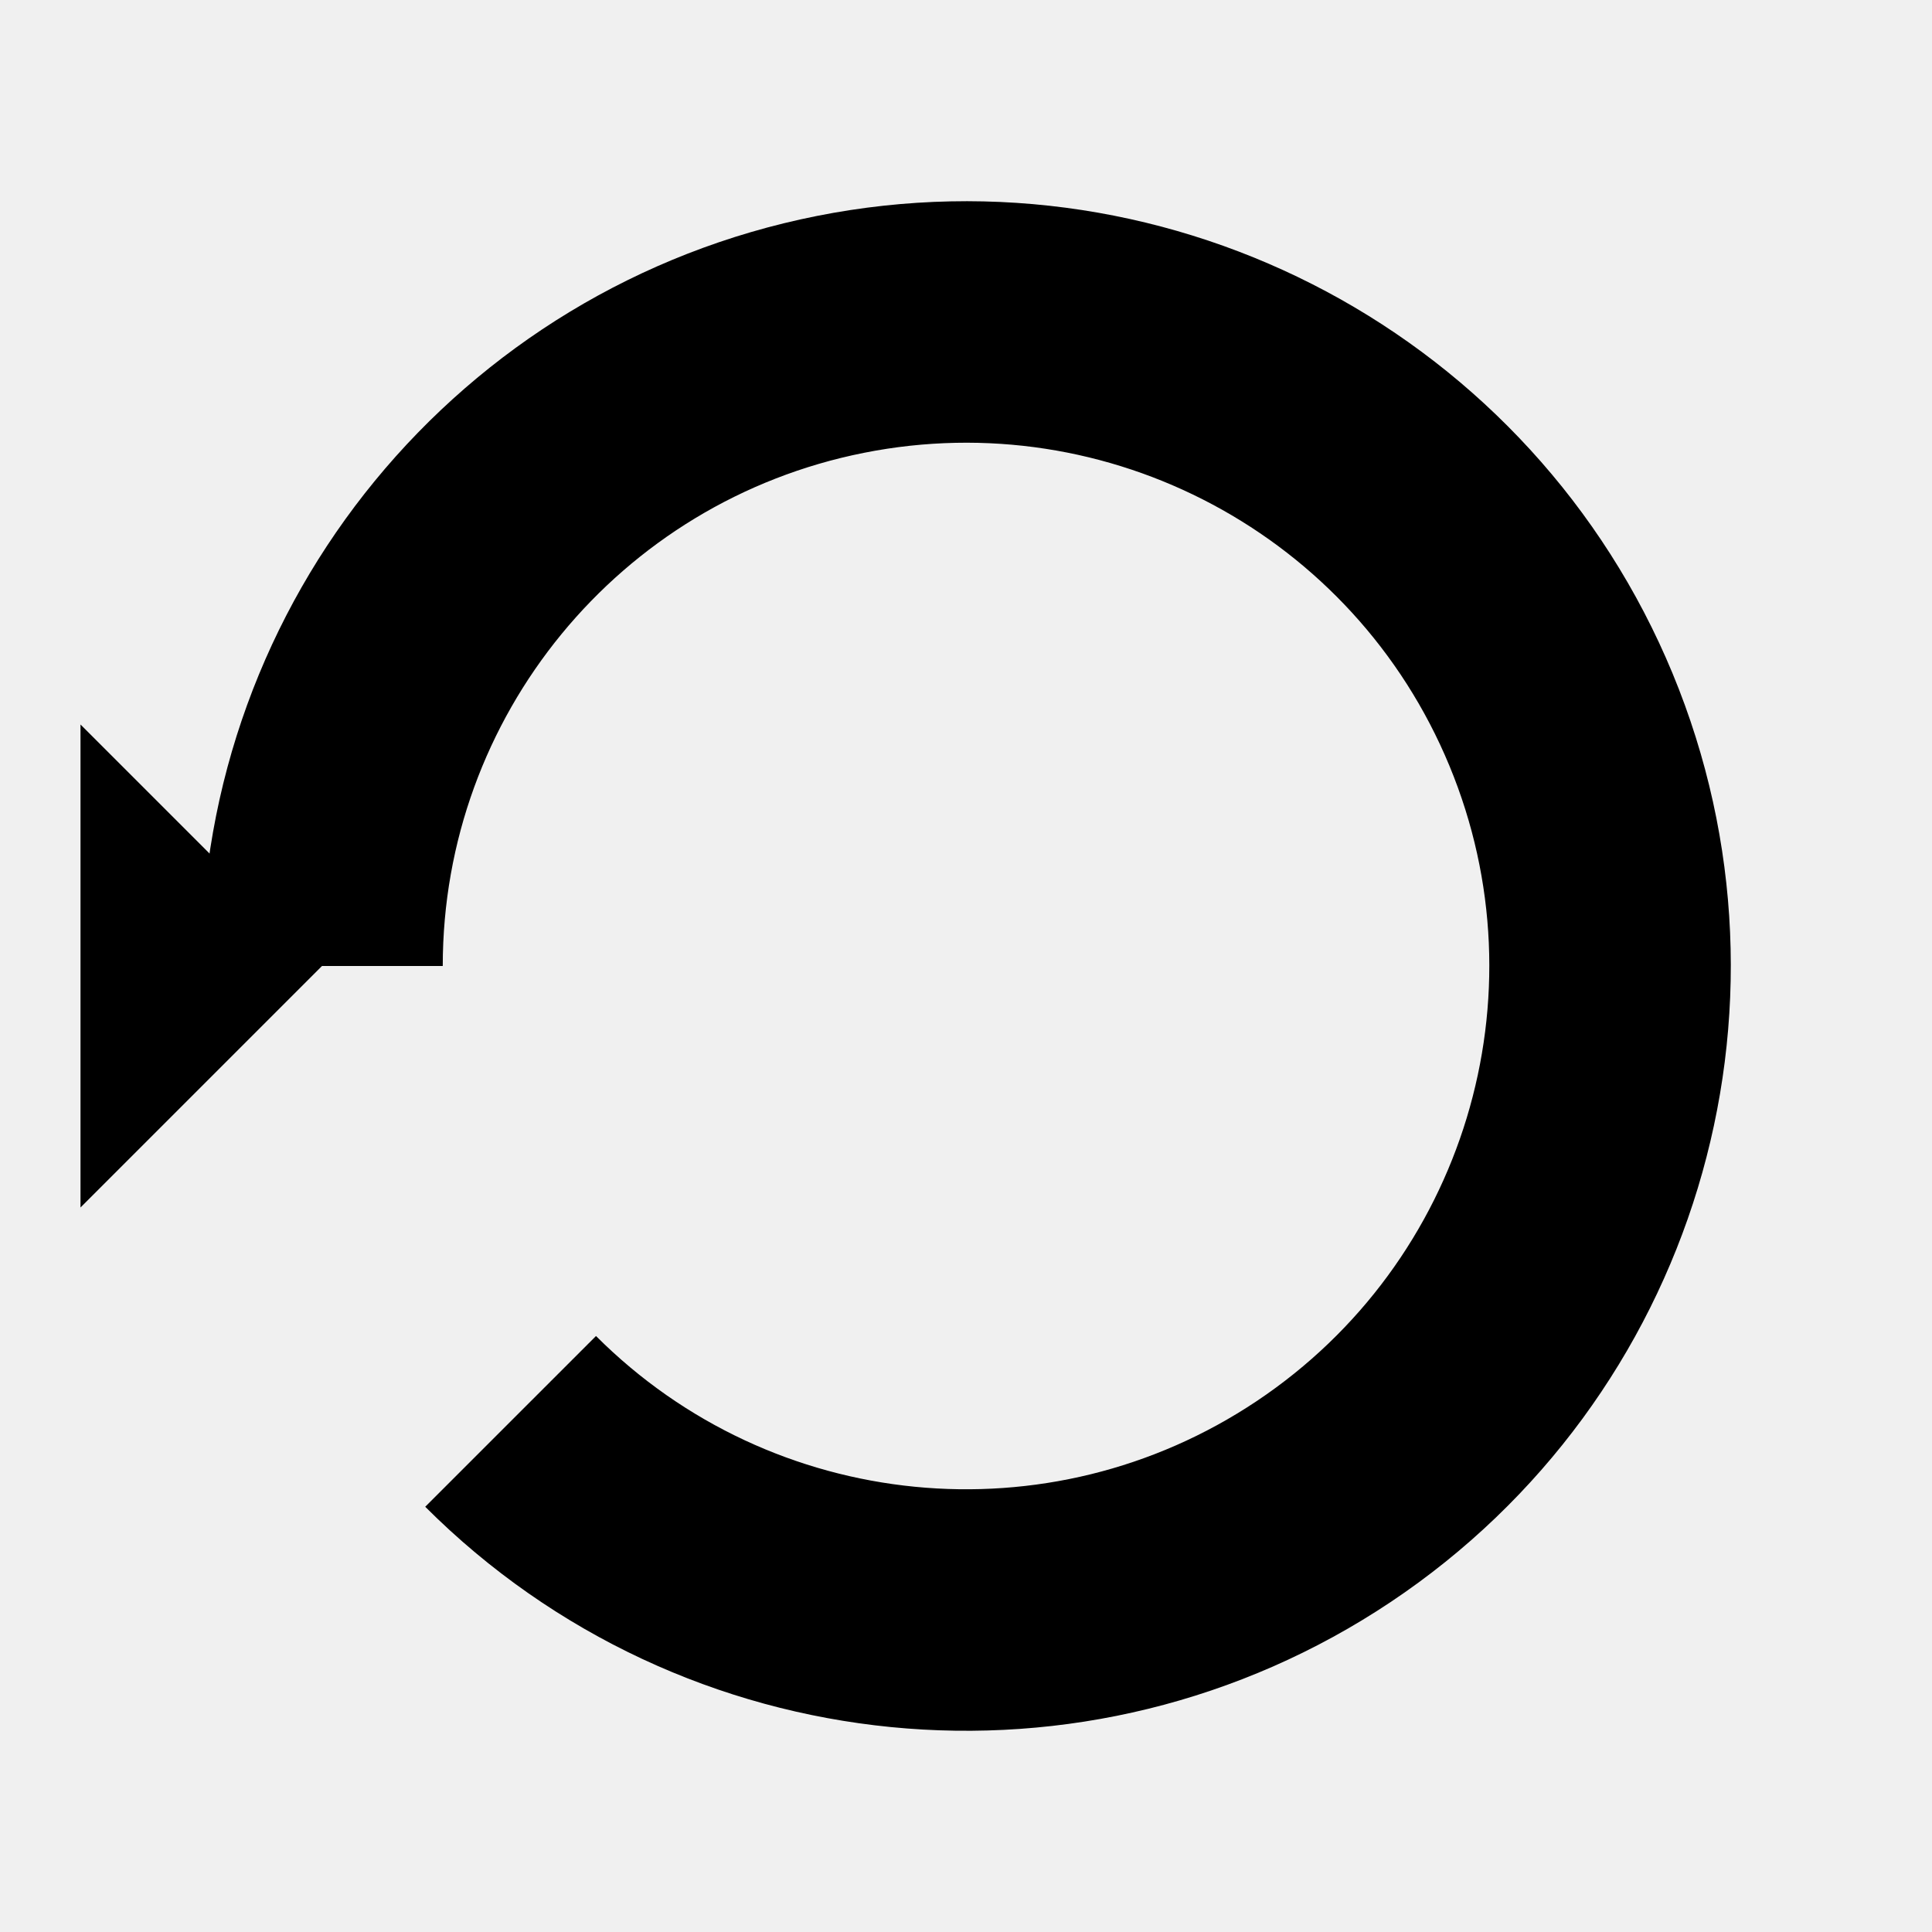
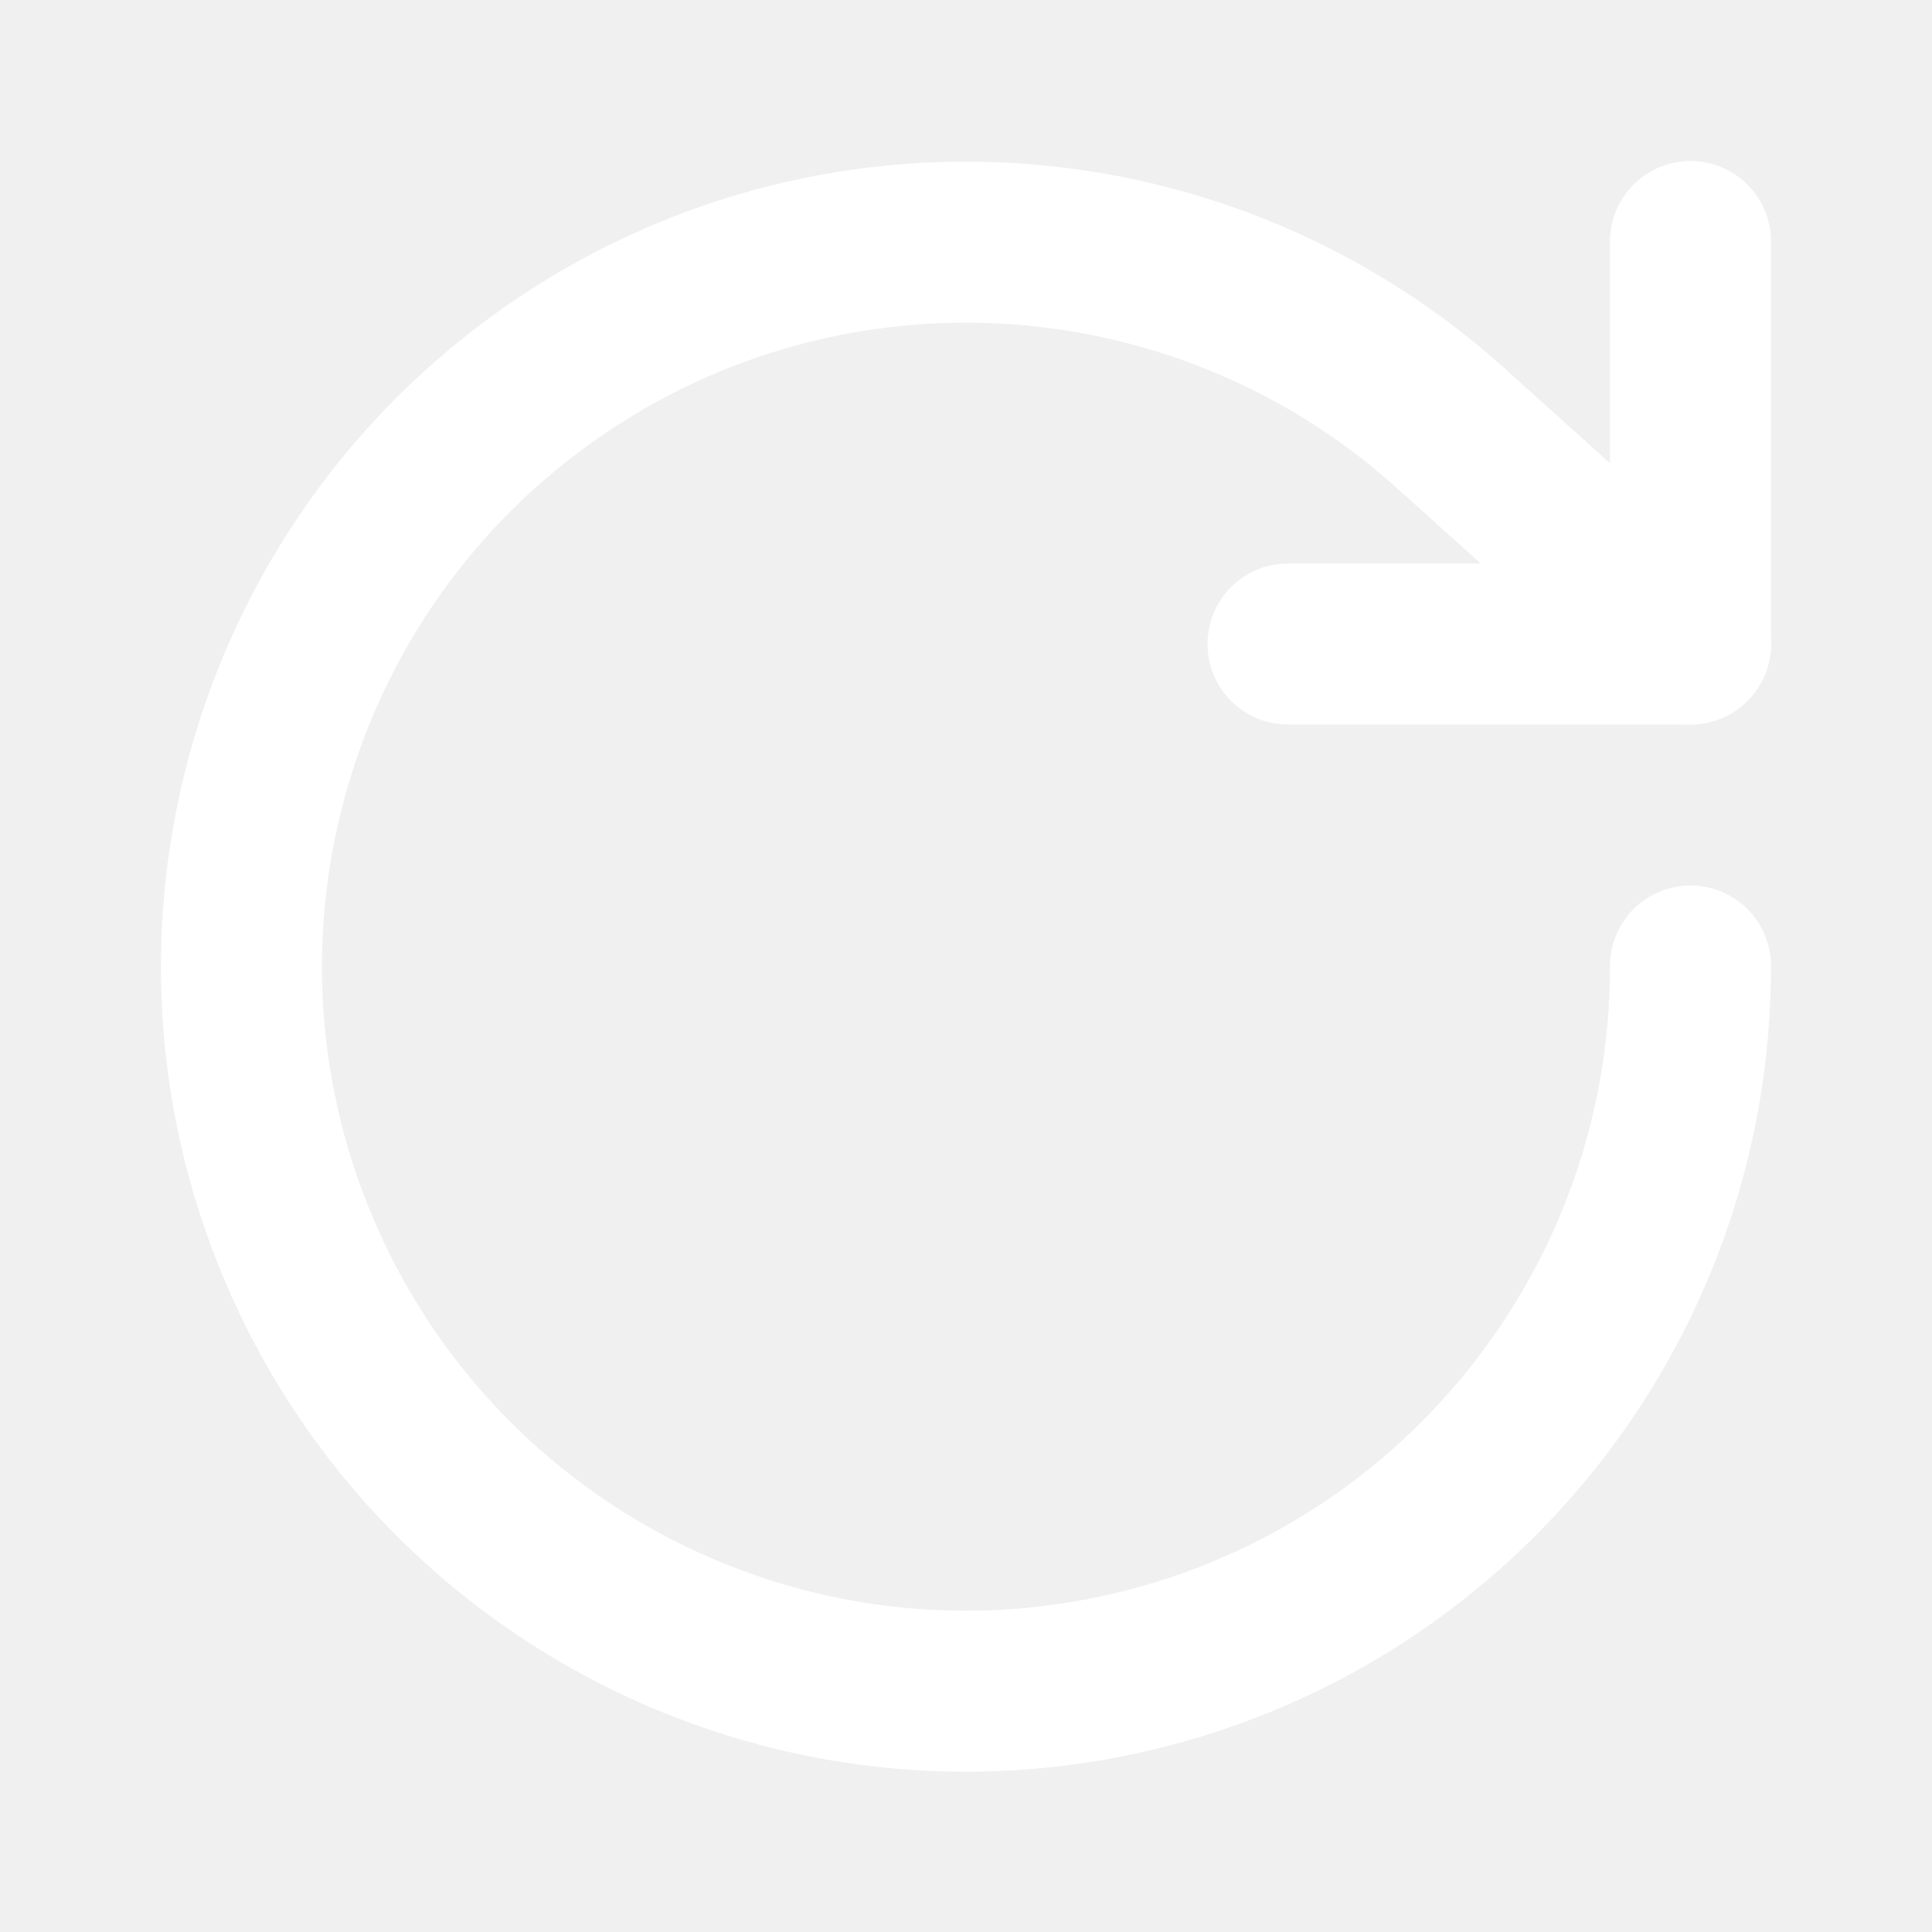
- <svg xmlns="http://www.w3.org/2000/svg" class="icon-refresh" viewBox="0 0 24 24">
-   <defs>
-     <linearGradient id="rg" x1="0" y1="0" x2="1" y2="1">
-       <stop offset="0%" stop-color="currentColor" />
-       <stop offset="100%" stop-color="currentColor" />
-     </linearGradient>
-   </defs>
-   <path d="M4 12a8 8 0 1 1 2.343 5.657" fill="none" stroke="url(#rg)" stroke-width="3" />
-   <polygon points="4 12 1 9 1 15" fill="currentColor" />
+ <svg xmlns="http://www.w3.org/2000/svg" width="20" height="20" viewBox="0 0 24 24" fill="none" stroke="white" stroke-width="2" stroke-linecap="round" stroke-linejoin="round">
+   <path d="M21 12a9 9 0 1 1-3-6.7L21 8" />
+   <path d="M21 3v5h-5" />
</svg>
